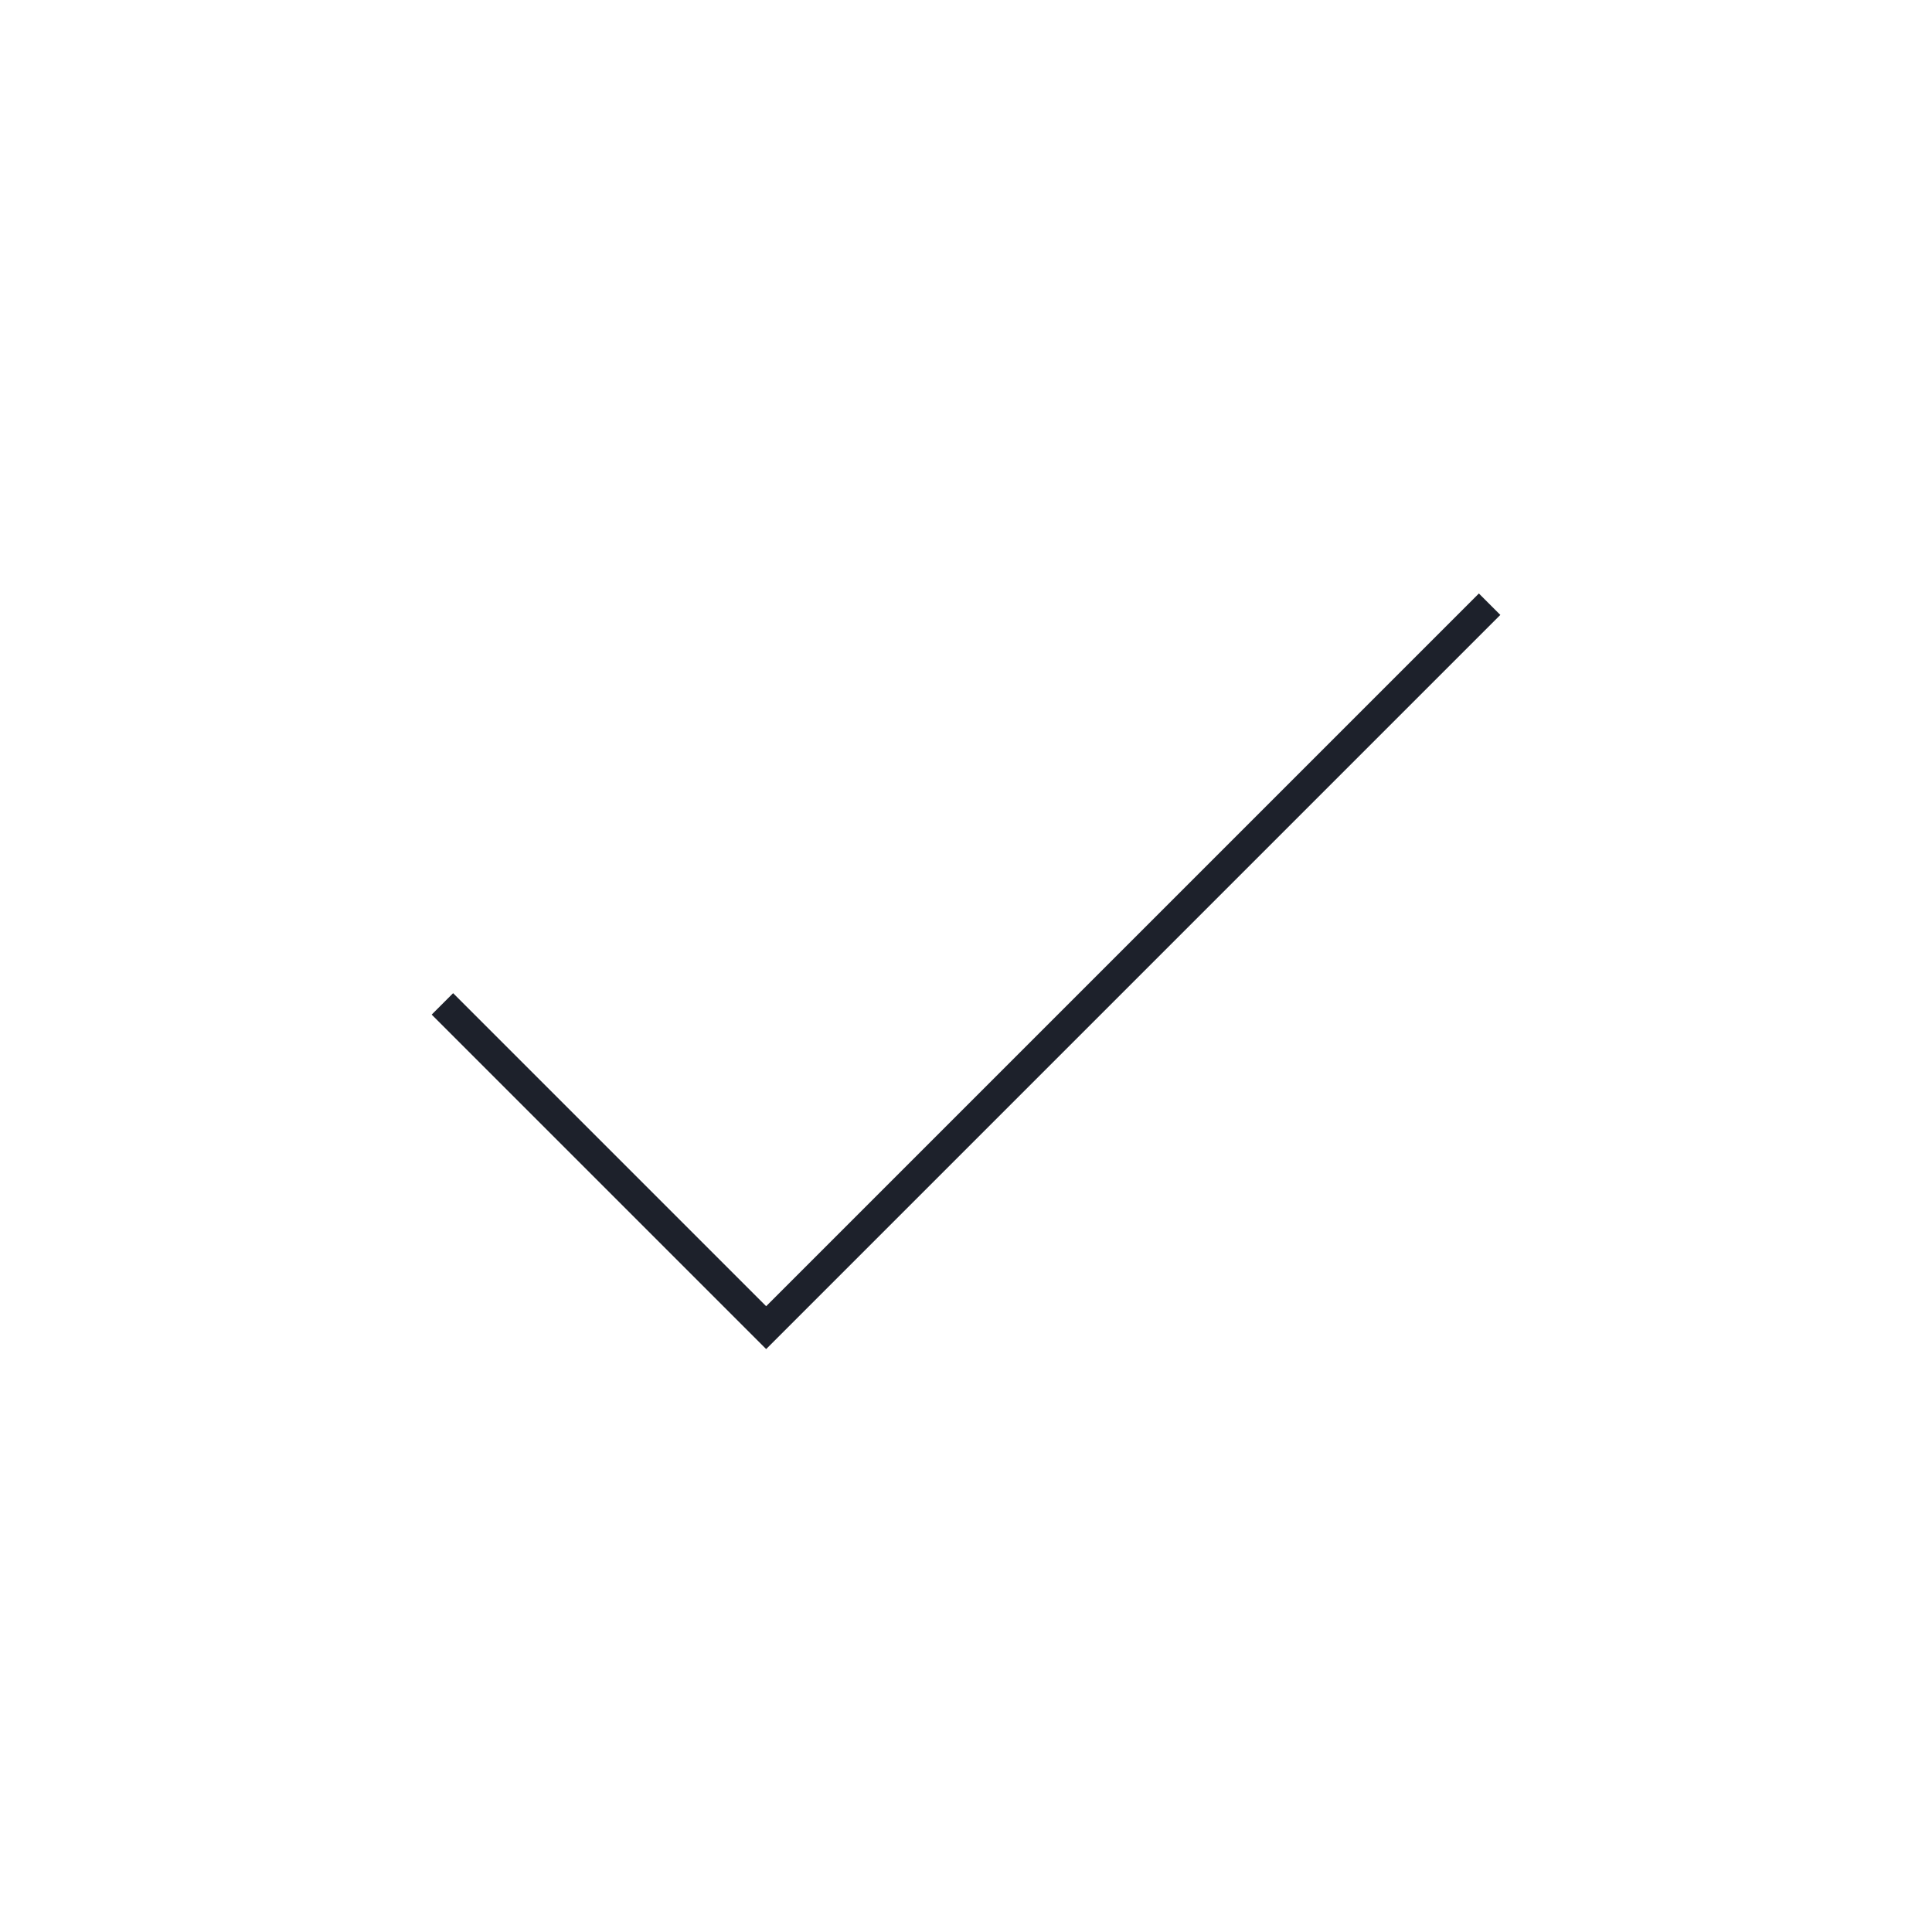
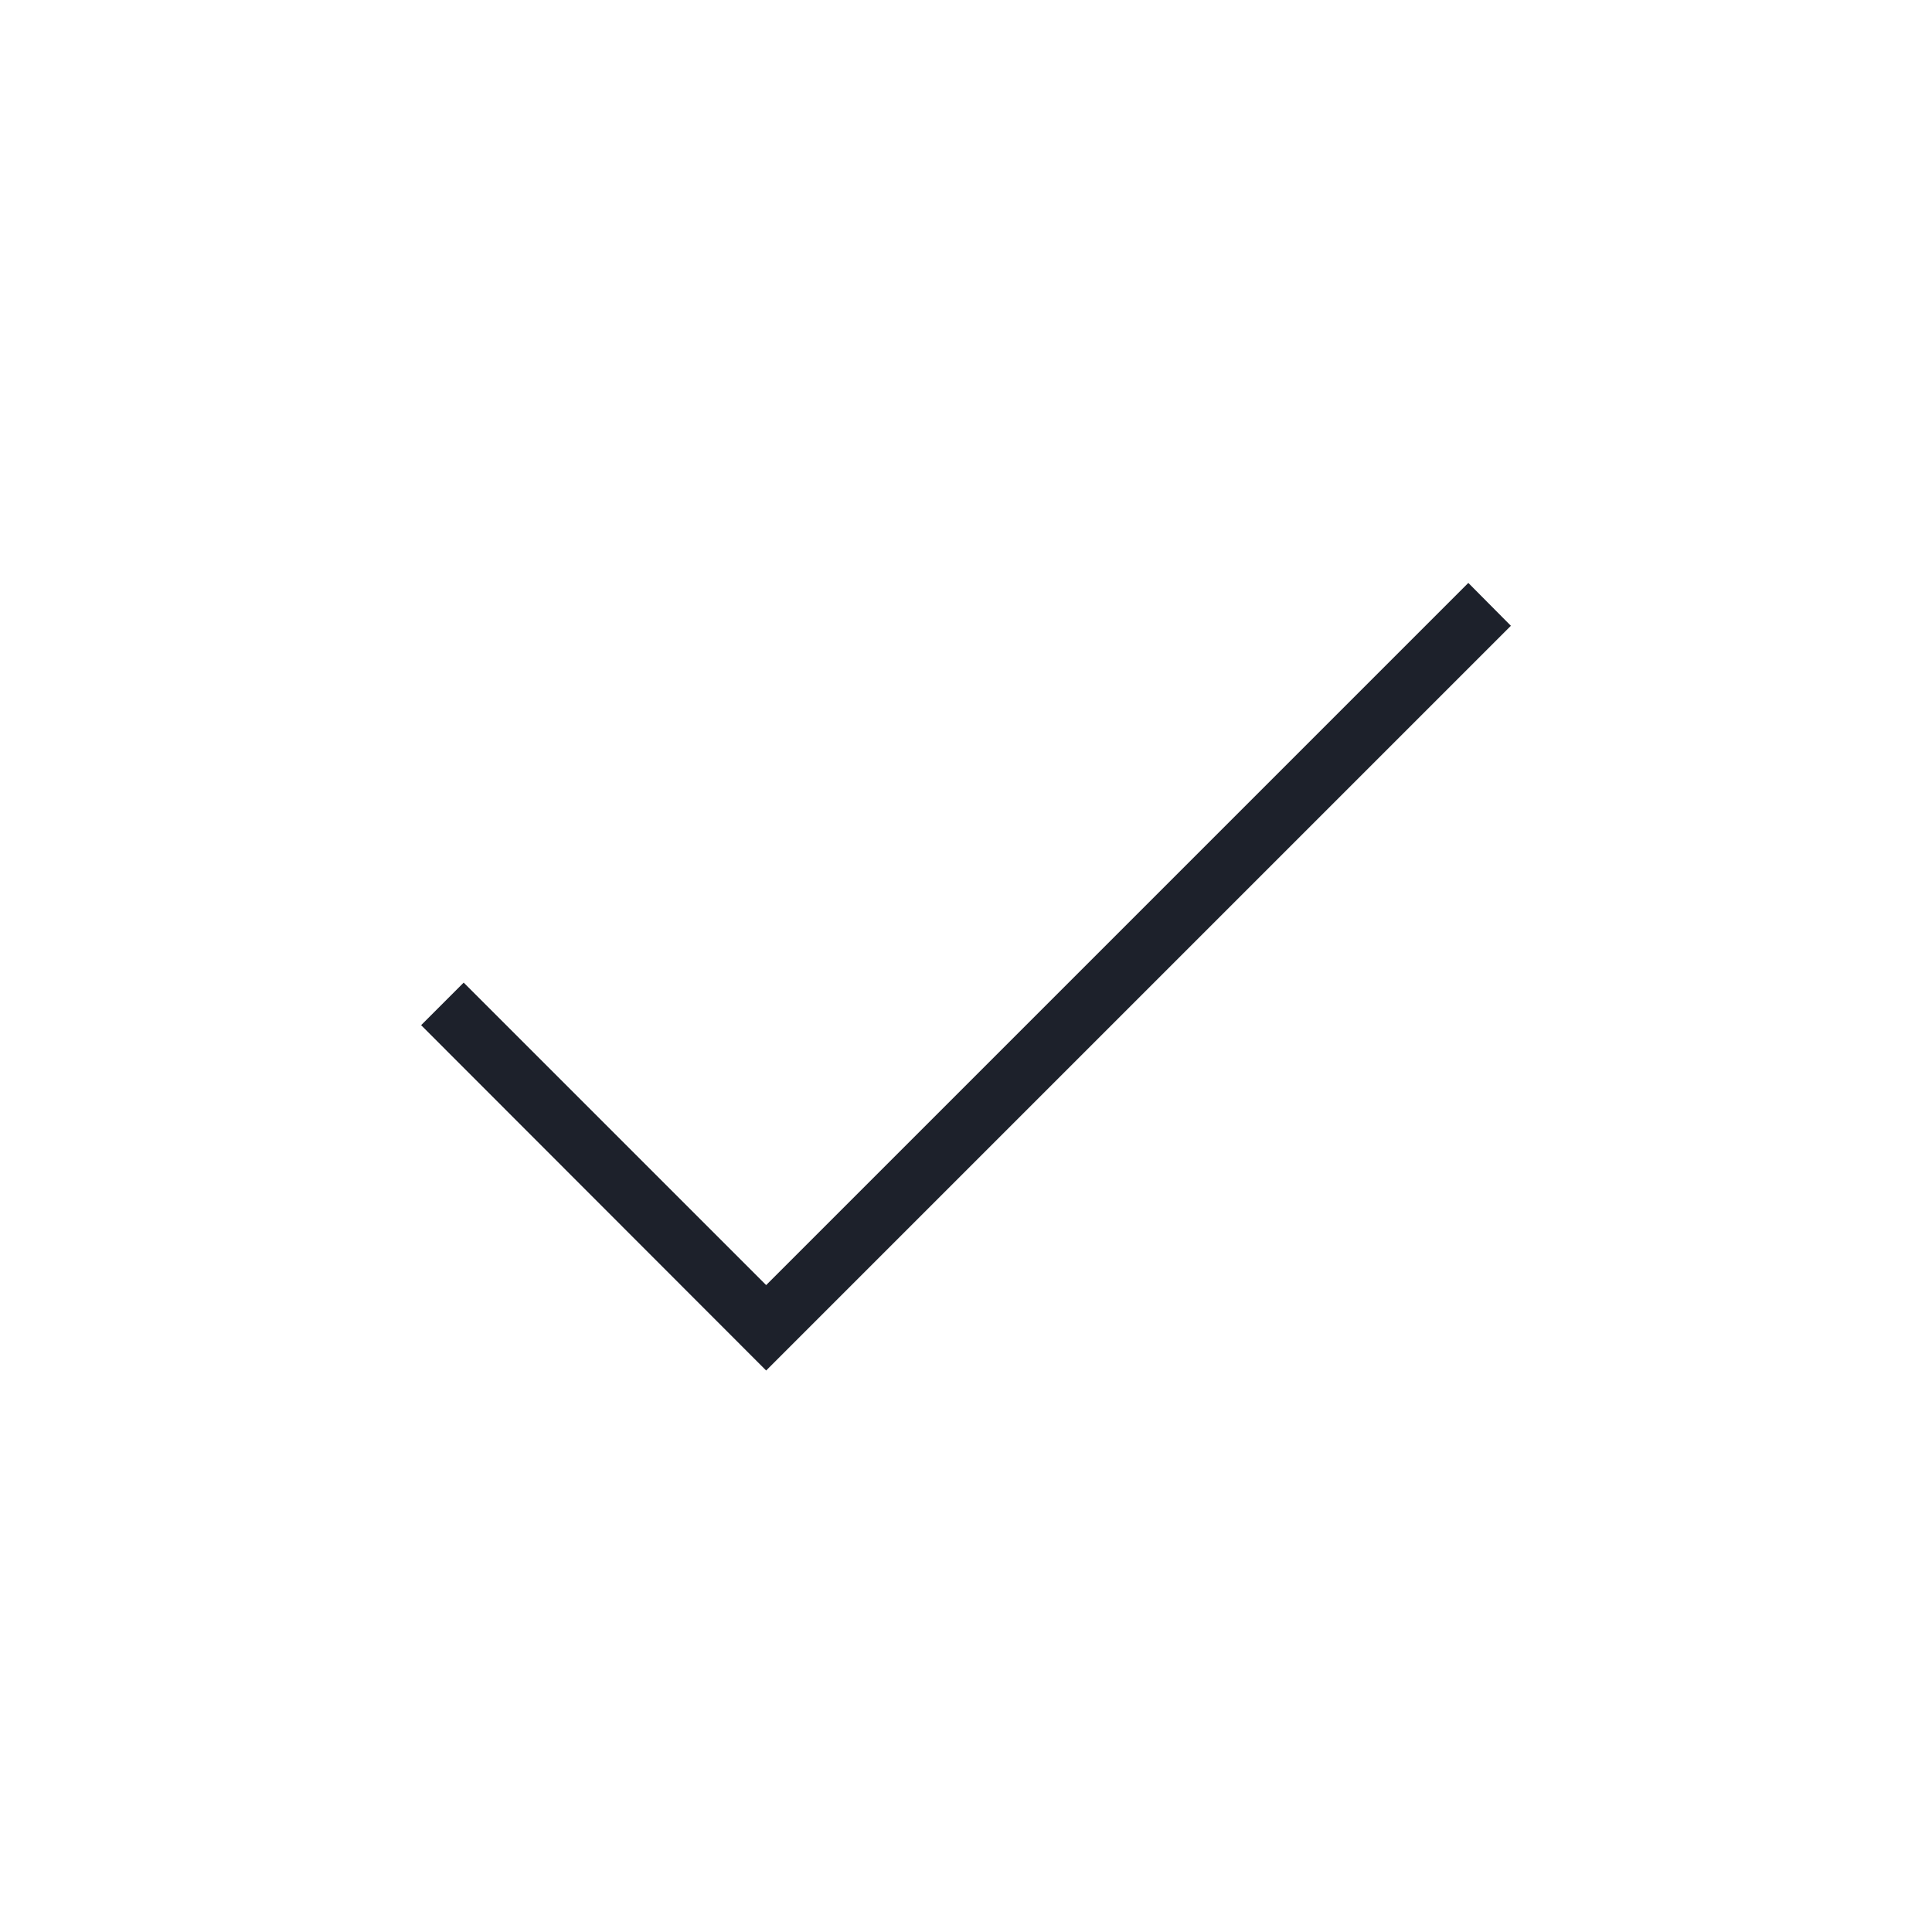
<svg xmlns="http://www.w3.org/2000/svg" id="Calque_1" data-name="Calque 1" viewBox="0 0 64 64">
-   <polygon points="25.38 44.69 14.3 33.61 15.01 32.9 25.38 43.27 48.99 19.66 49.7 20.37 25.38 44.69" style="fill:#1d212b" />
+   <polygon points="25.38 45.4 13.95 33.96 15.36 32.55 25.38 42.57 48.64 19.31 50.05 20.73 25.38 45.4" style="fill:#1d212b" />
</svg>
